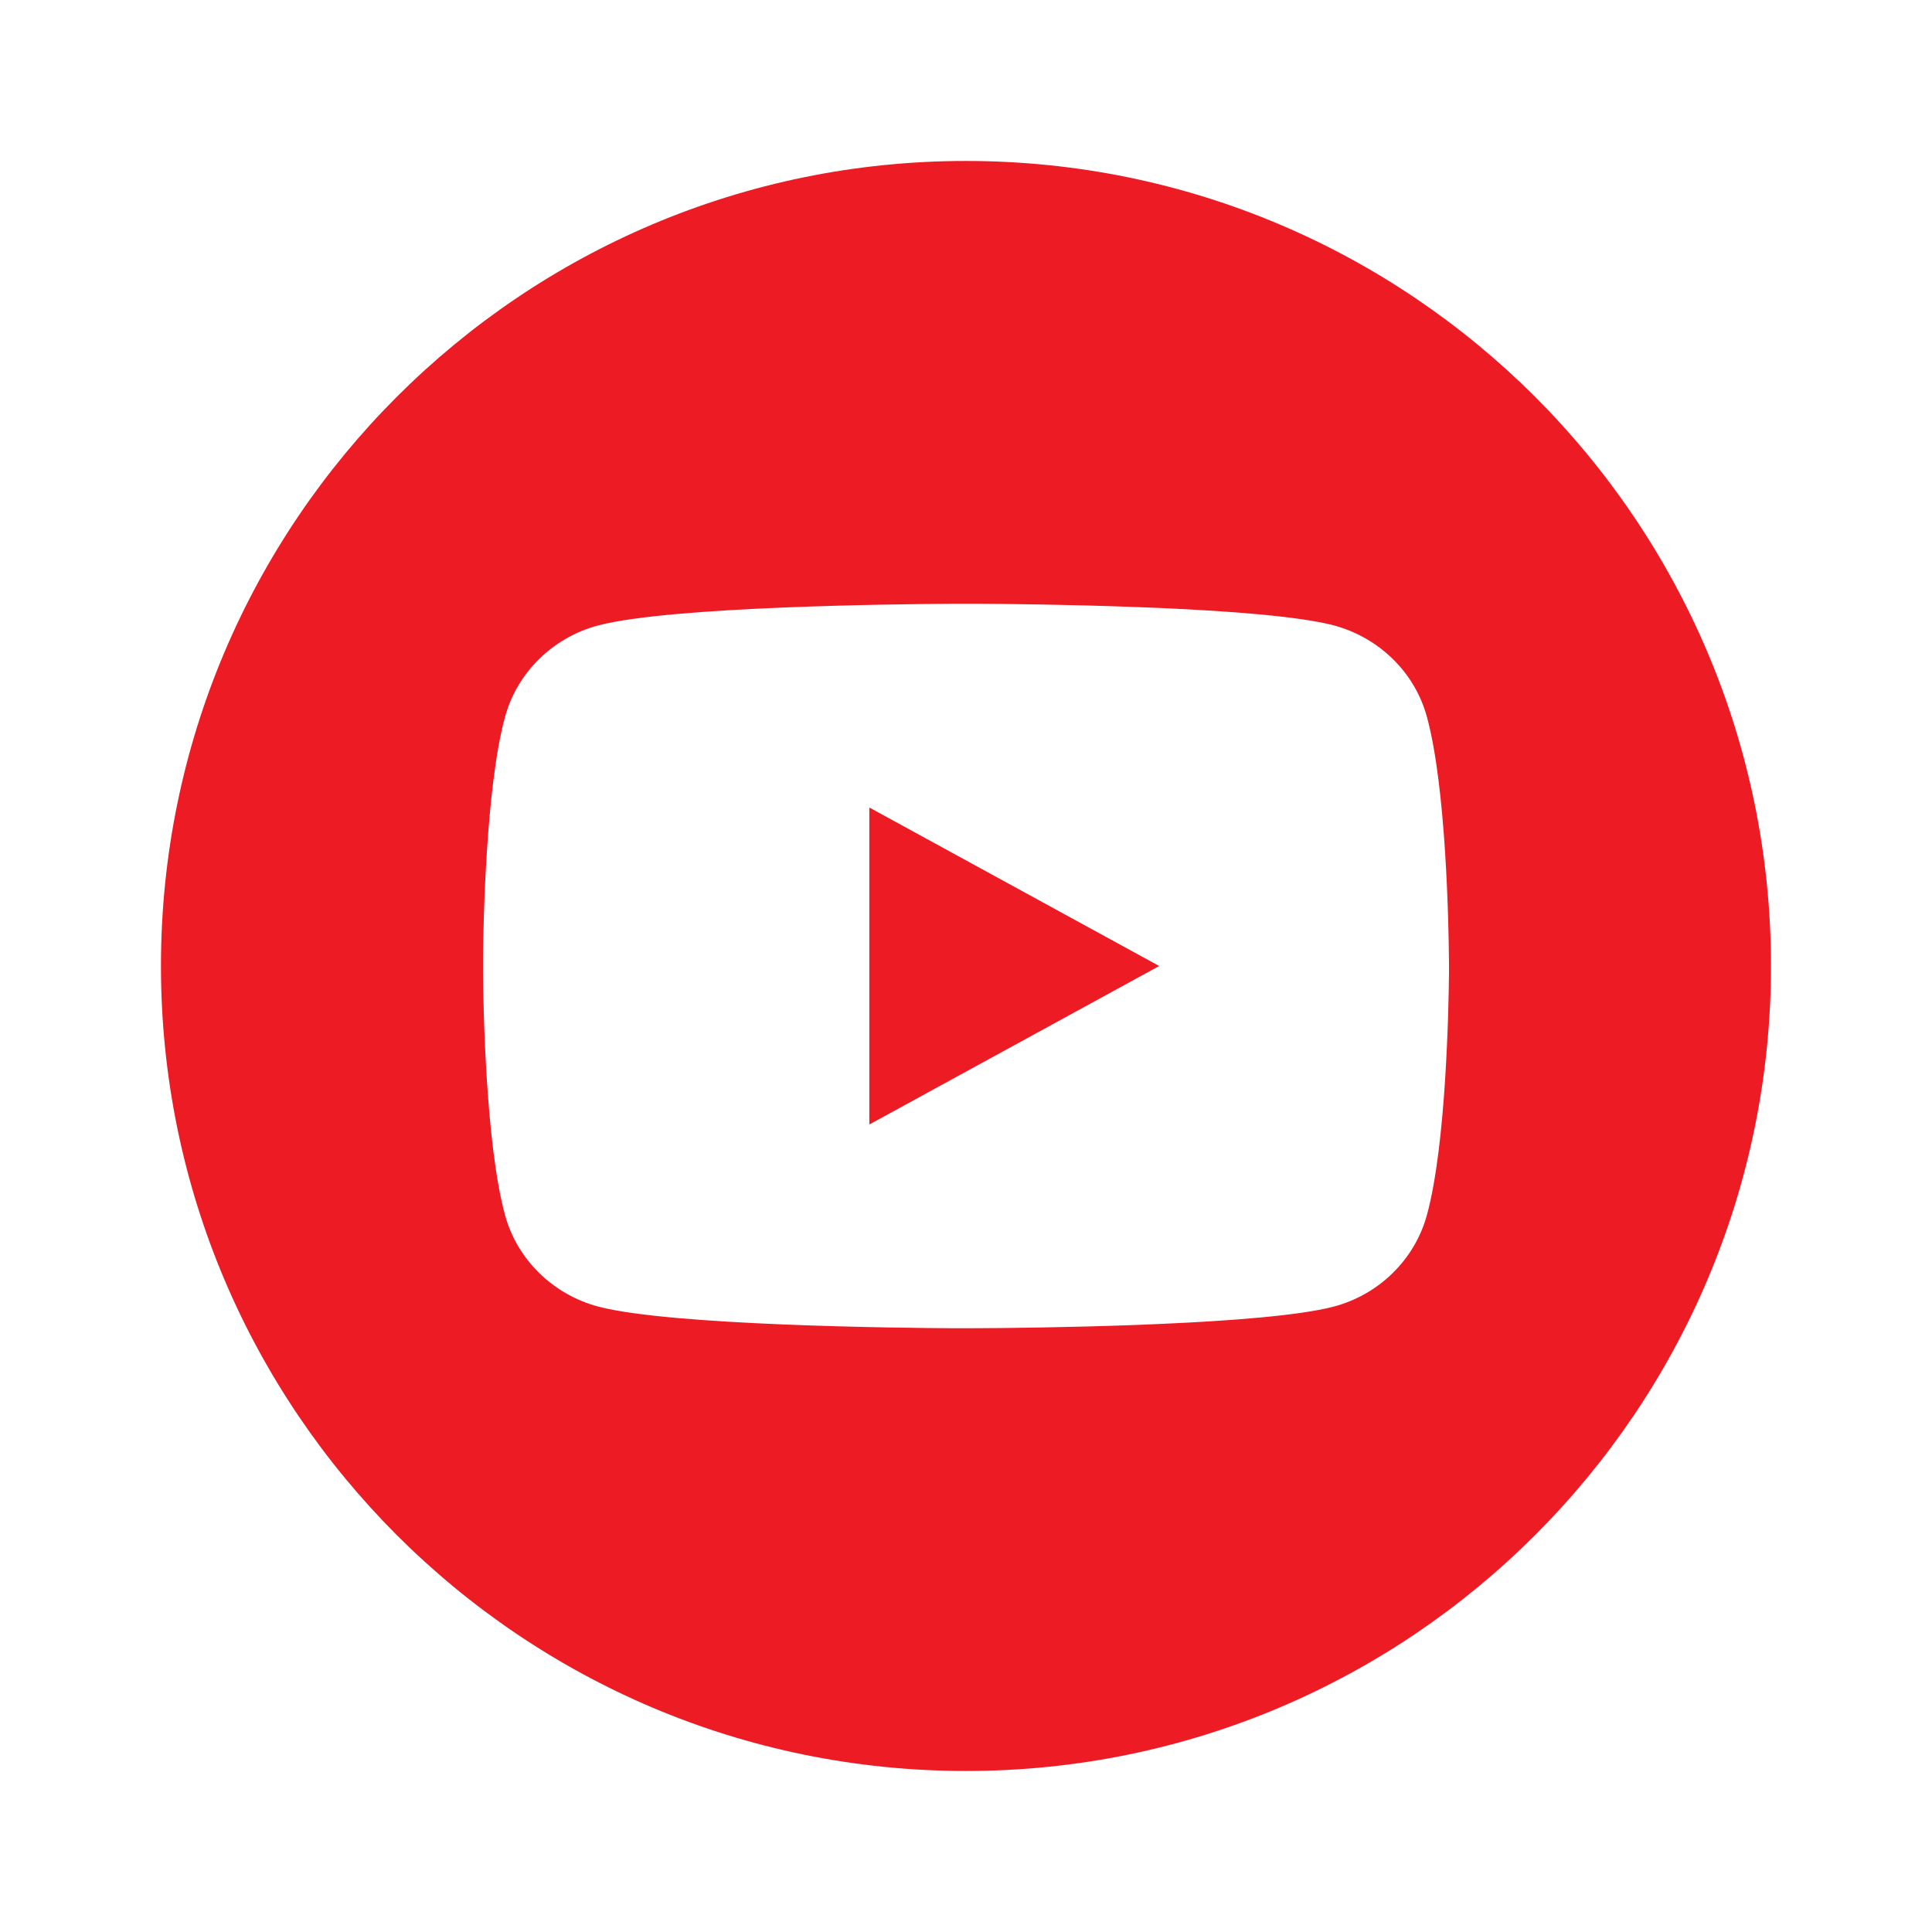
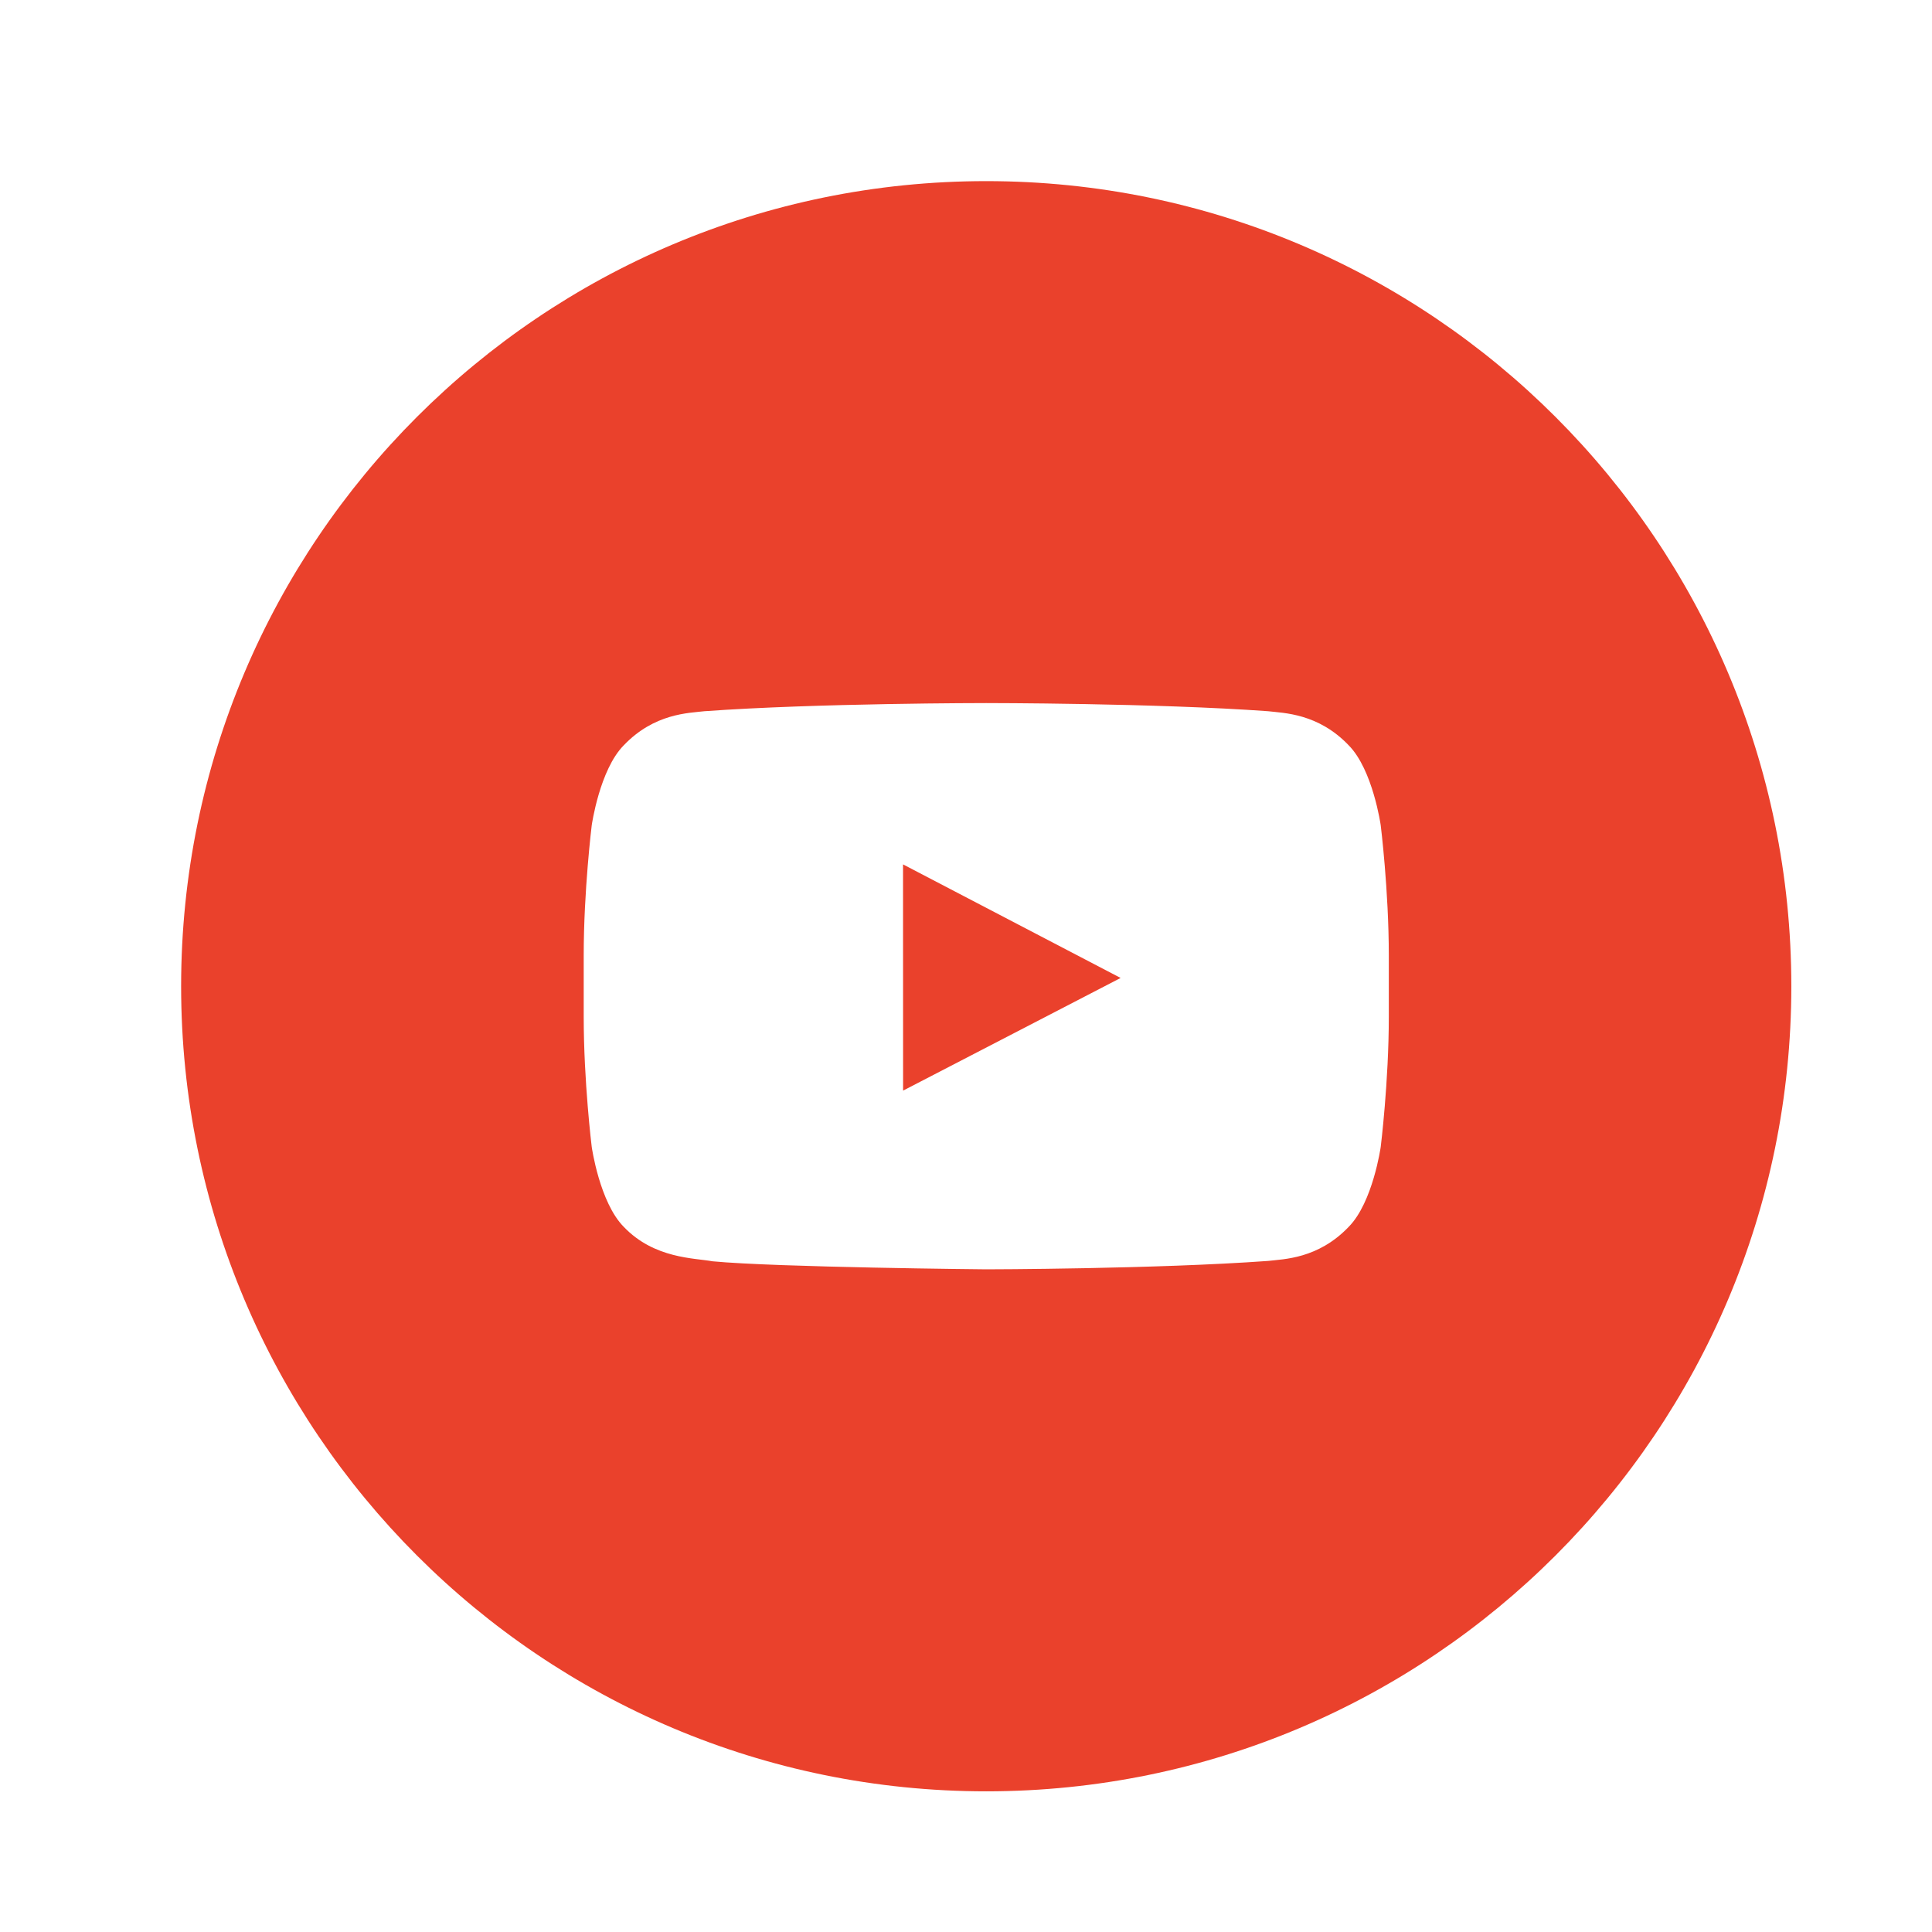
<svg xmlns="http://www.w3.org/2000/svg" width="32" height="32" viewBox="0 0 32 32" fill="none">
-   <path fill-rule="evenodd" clip-rule="evenodd" d="M2.666 15.999C2.666 8.639 8.639 2.666 15.999 2.666C23.359 2.666 29.333 8.639 29.333 15.999C29.333 23.359 23.359 29.333 15.999 29.333C8.639 29.333 2.666 23.359 2.666 15.999ZM18.828 10.055C17.692 10.012 16.623 10.002 16.196 10H15.804C14.9 10.005 11.119 10.043 9.916 10.357C9.162 10.553 8.568 11.134 8.365 11.873C8.045 13.042 8.005 15.325 8 15.877V16.122C8.005 16.675 8.045 18.956 8.365 20.126C8.566 20.863 9.16 21.444 9.915 21.643C11.119 21.956 14.899 21.995 15.804 22H16.008L16.196 21.999C16.623 21.998 17.692 21.987 18.828 21.945L19.231 21.928C20.374 21.878 21.517 21.791 22.084 21.643C22.837 21.447 23.431 20.865 23.634 20.126C23.954 18.957 23.994 16.675 24 16.122V15.991L23.999 15.877C23.994 15.325 23.954 13.043 23.634 11.873C23.434 11.136 22.84 10.556 22.084 10.356C21.517 10.209 20.374 10.121 19.231 10.071L18.828 10.055ZM19.2 16L14.399 18.625V13.375L19.2 16Z" fill="#ED1B24" />
+   <path fill-rule="evenodd" clip-rule="evenodd" d="M23.003 16.838C23.003 17.918 22.869 18.997 22.869 18.997C22.869 18.997 22.739 19.915 22.339 20.32C21.832 20.851 21.264 20.854 21.003 20.885C19.137 21.02 16.335 21.024 16.335 21.024C16.335 21.024 12.868 20.992 11.801 20.891C11.504 20.835 10.838 20.851 10.331 20.32C9.931 19.915 9.801 18.997 9.801 18.997C9.801 18.997 9.668 17.918 9.668 16.838V15.827C9.668 14.747 9.801 13.669 9.801 13.669C9.801 13.669 9.931 12.75 10.331 12.345C10.838 11.814 11.406 11.811 11.667 11.78C13.533 11.645 16.332 11.645 16.332 11.645H16.337C16.337 11.645 19.137 11.645 21.003 11.78C21.264 11.811 21.832 11.814 22.339 12.345C22.739 12.75 22.869 13.669 22.869 13.669C22.869 13.669 23.003 14.747 23.003 15.827V16.838ZM16.335 3C8.97 3 3 8.97 3 16.335C3 23.699 8.97 29.67 16.335 29.67C23.7 29.67 29.67 23.699 29.67 16.335C29.67 8.97 23.7 3 16.335 3Z" fill="#EA412C" />
+   <path fill-rule="evenodd" clip-rule="evenodd" d="M14.958 18.064L18.561 16.198L14.957 14.317L14.958 18.064Z" fill="#EA412C" />
</svg>
